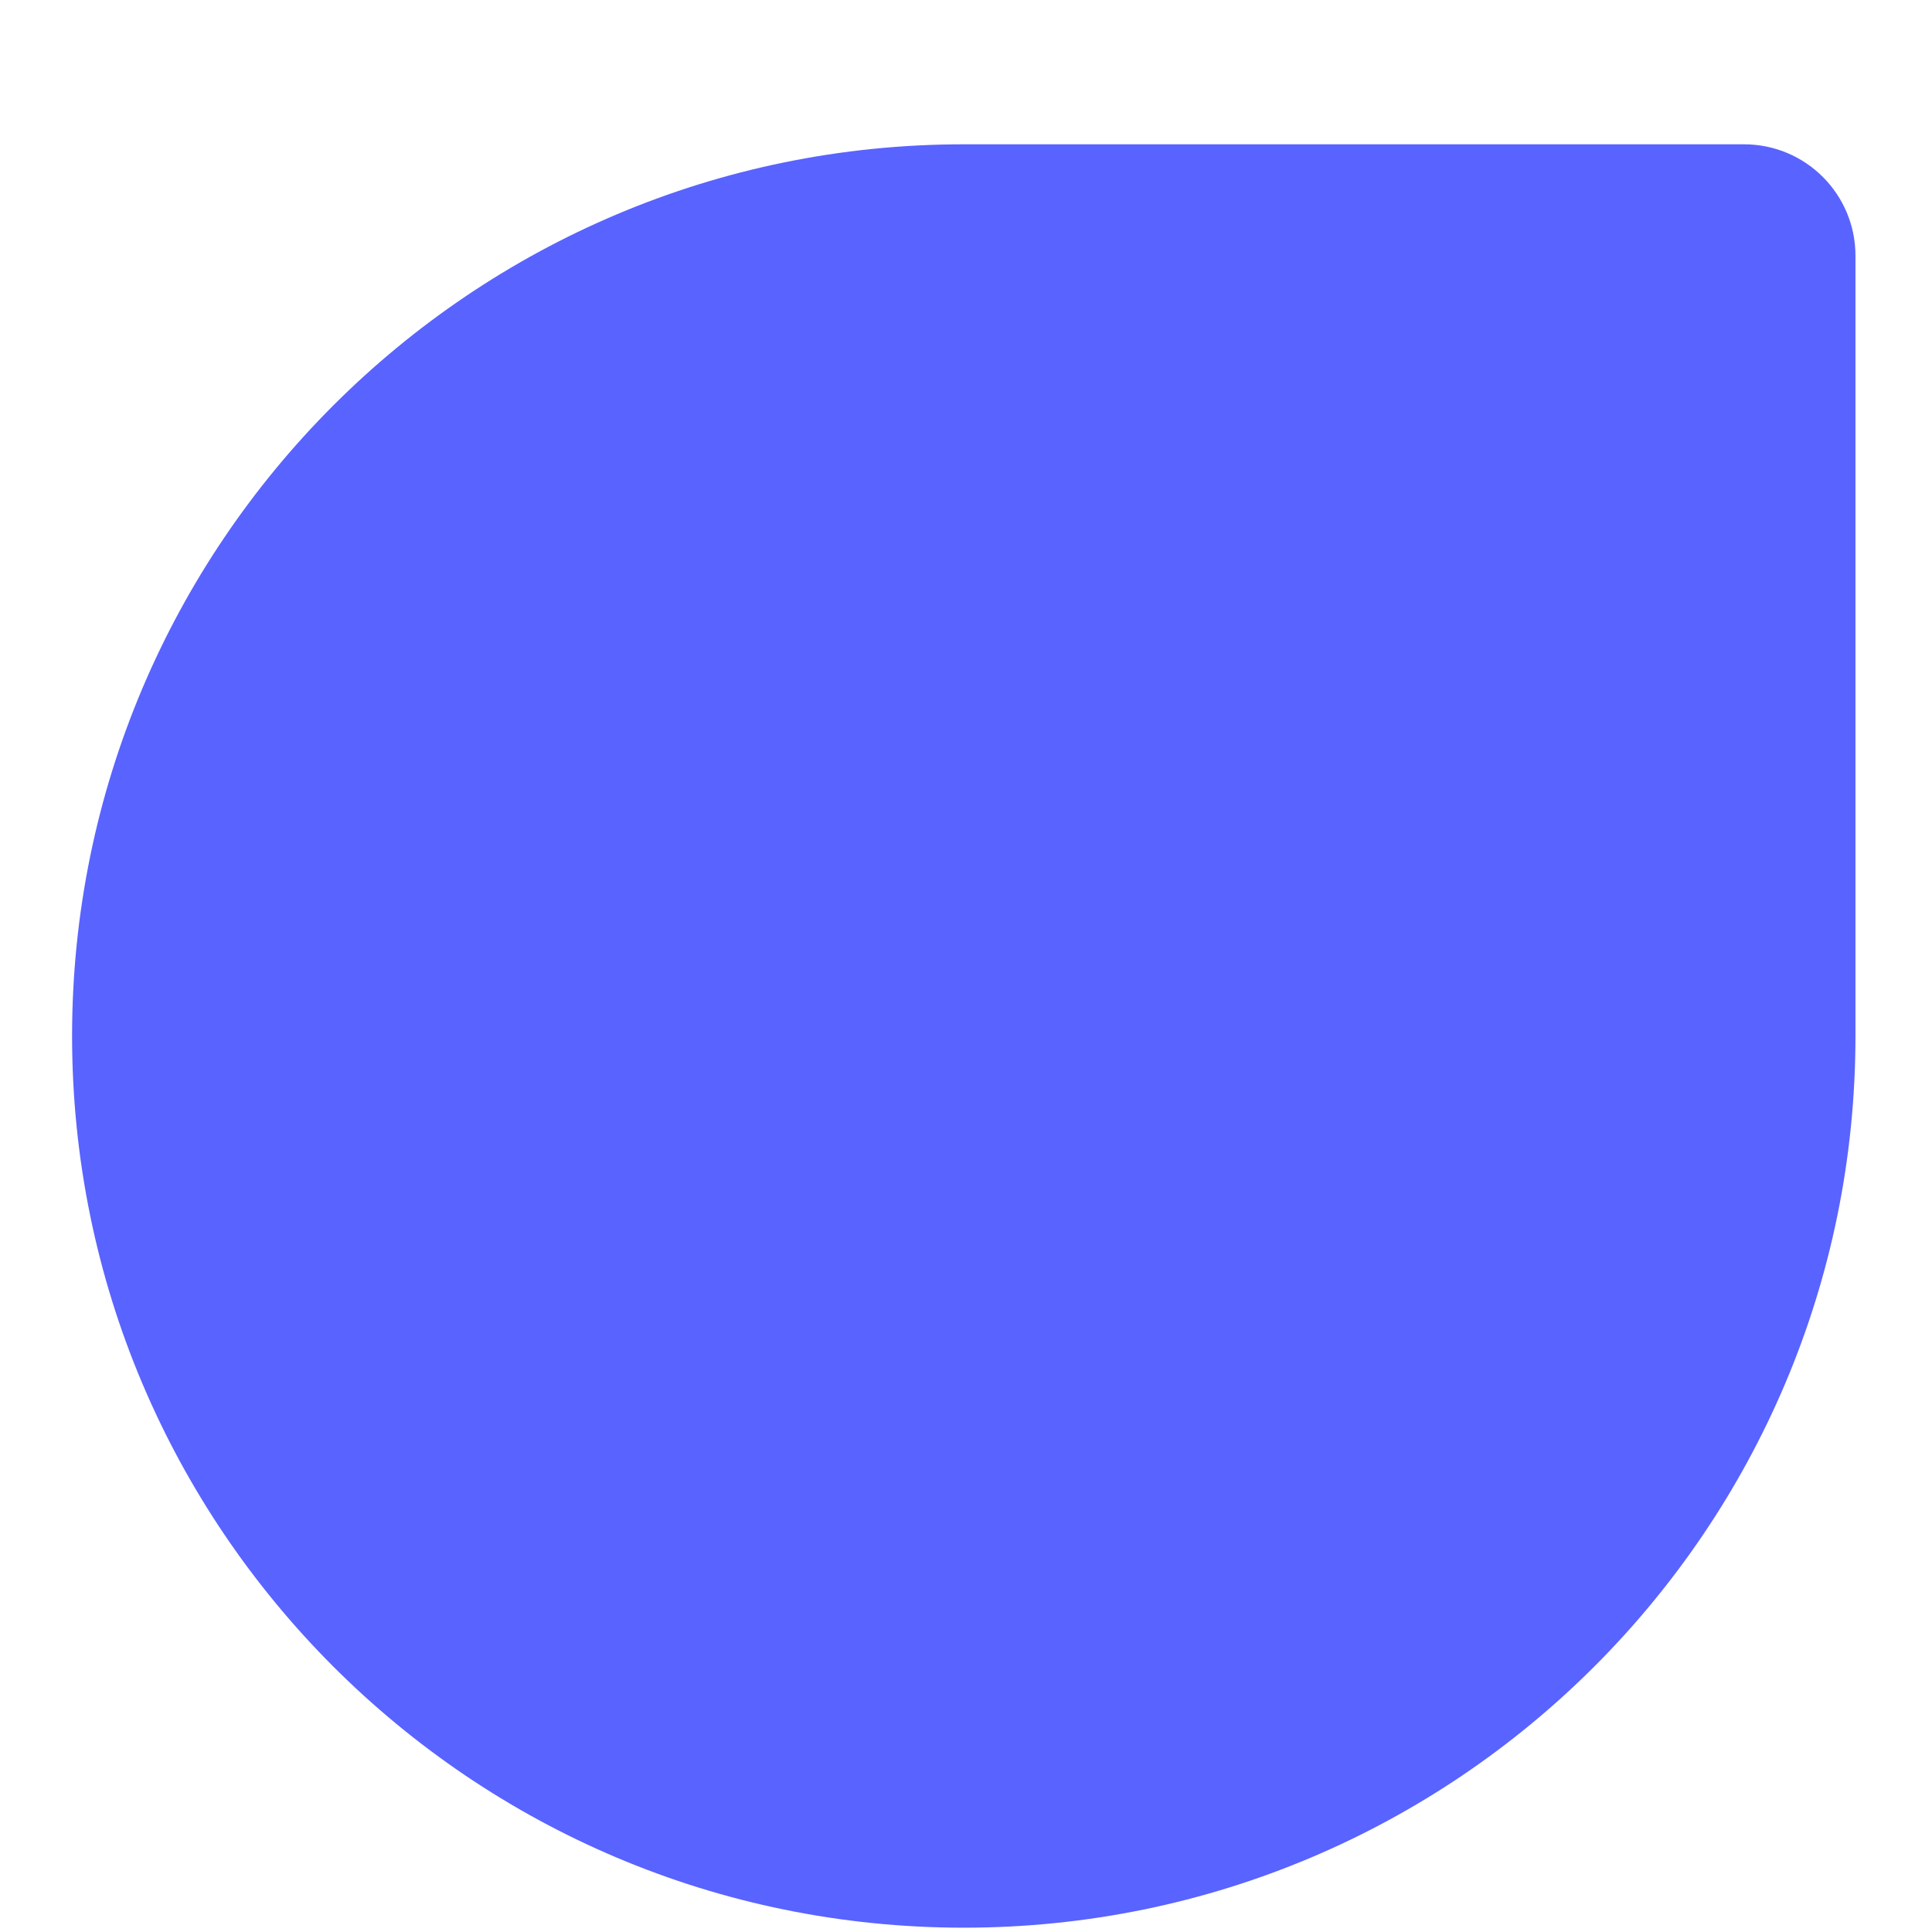
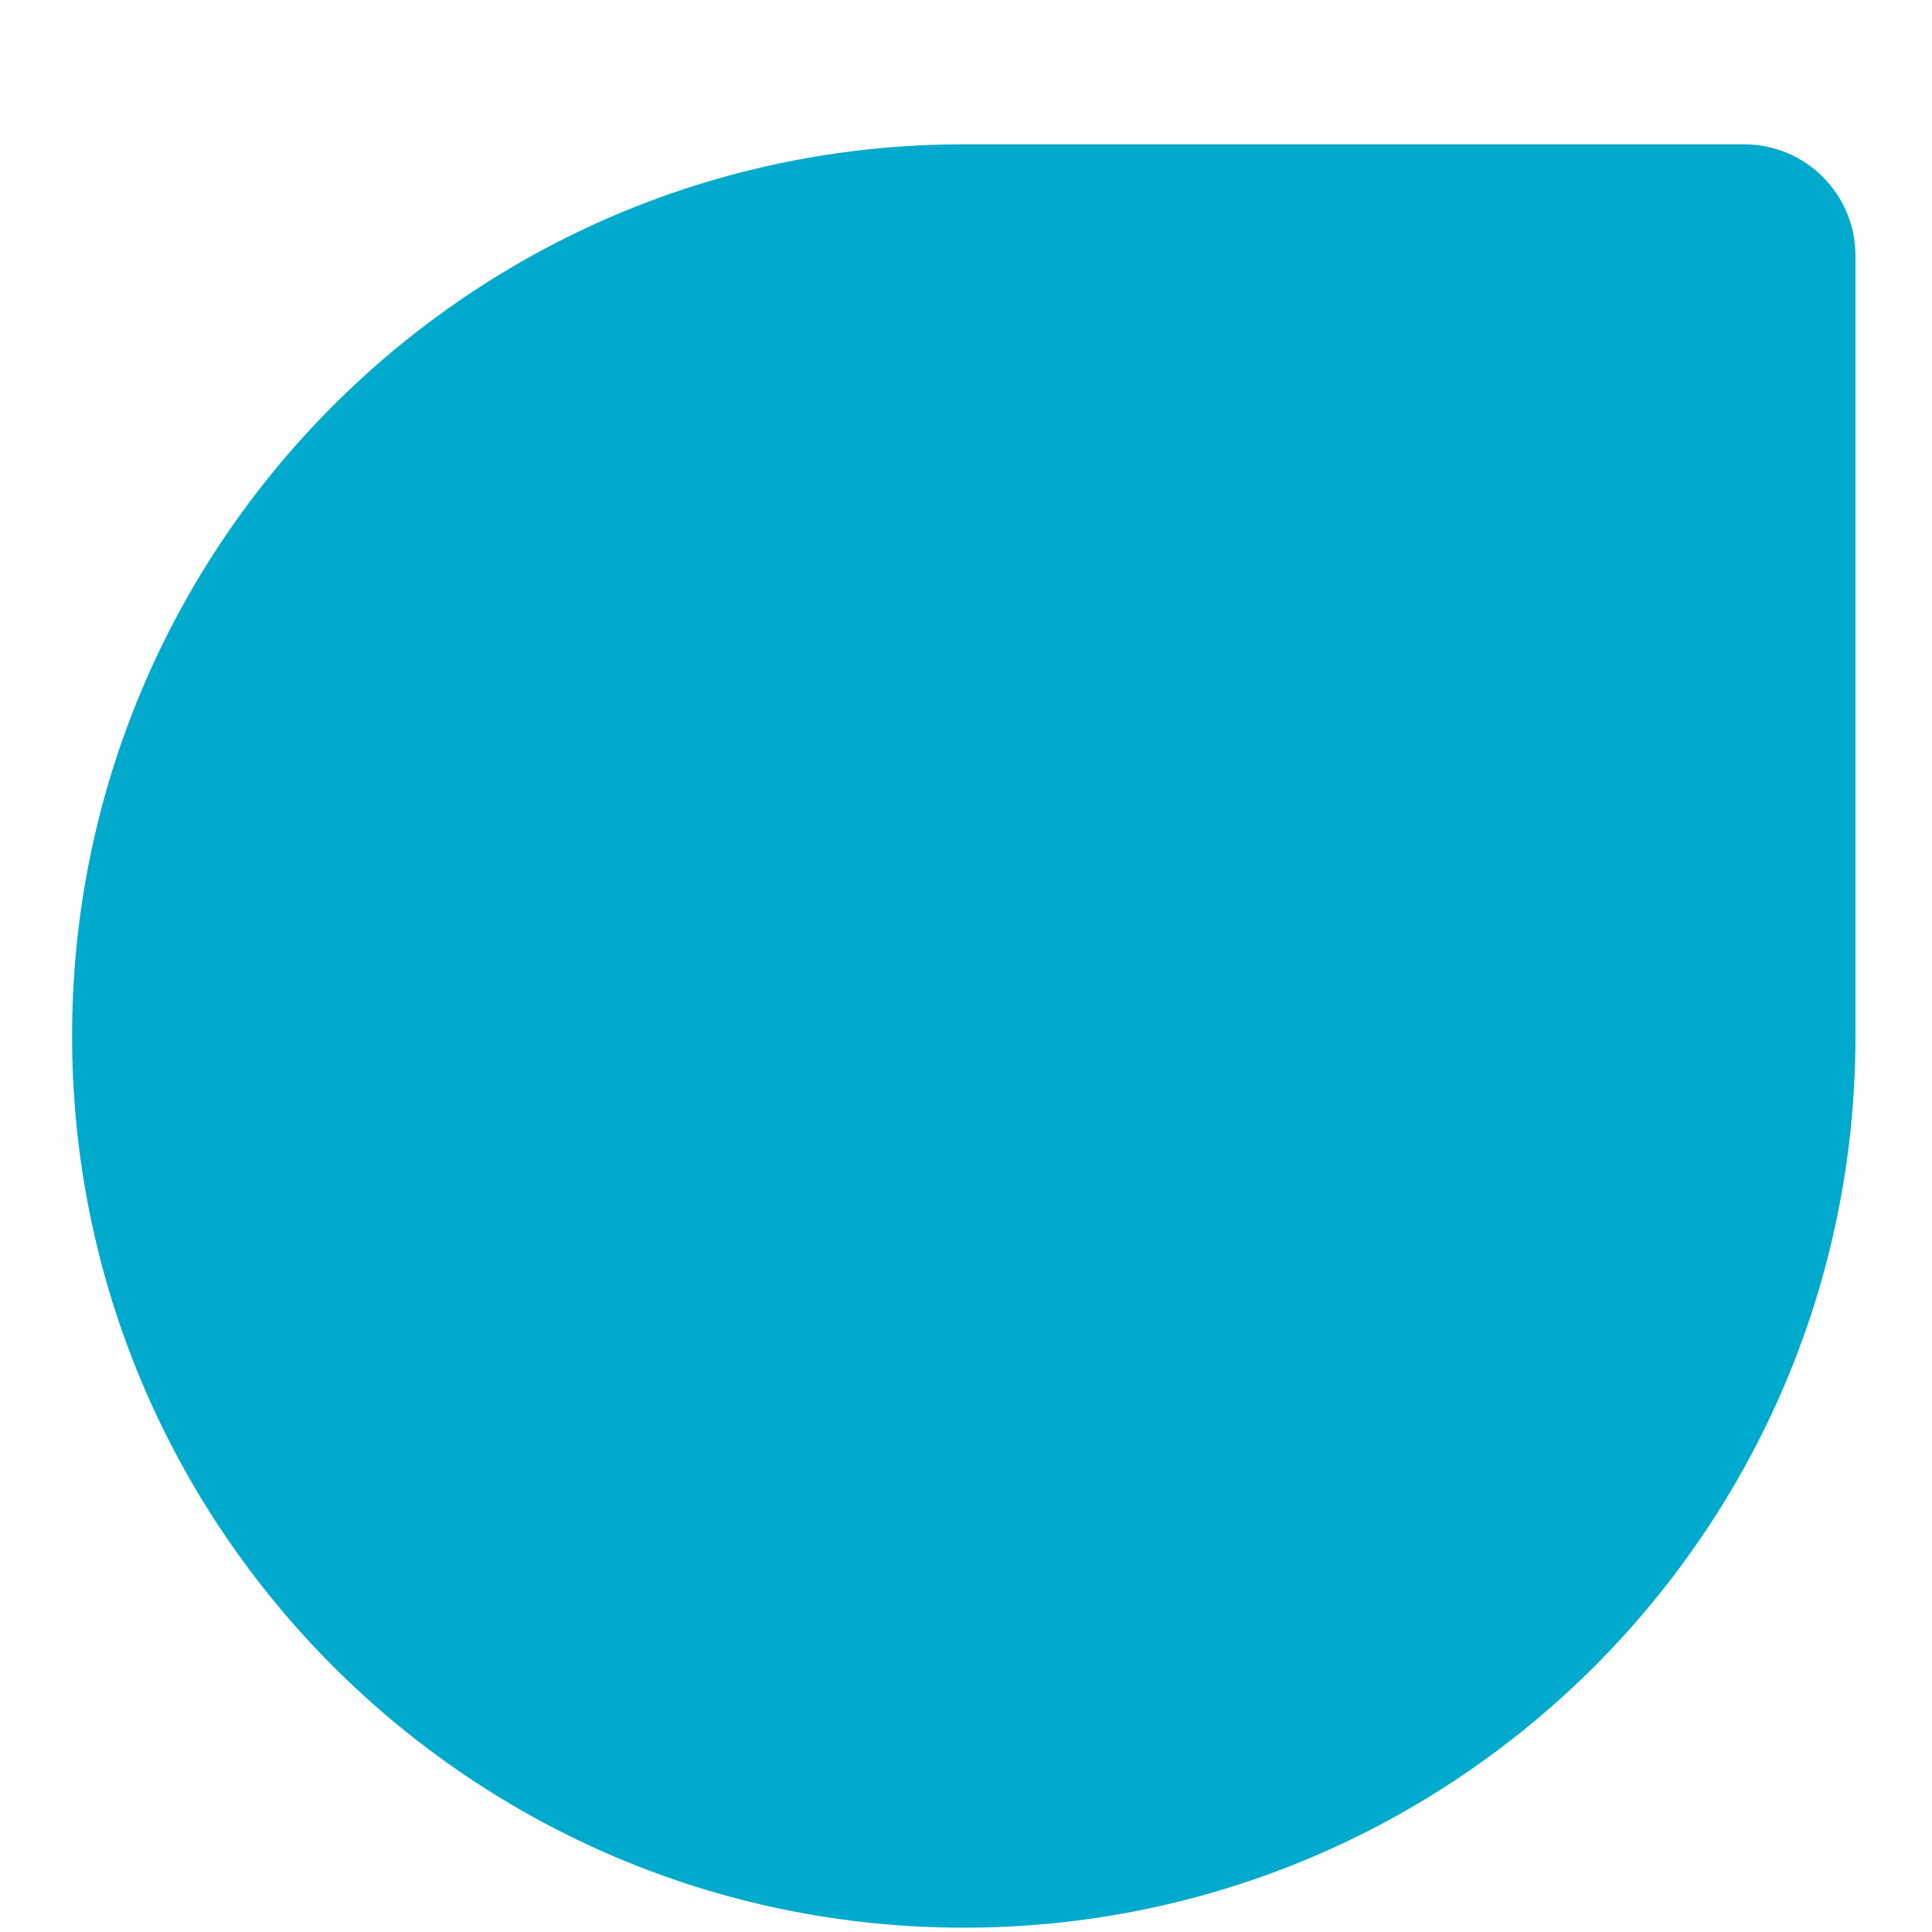
<svg xmlns="http://www.w3.org/2000/svg" width="13" height="13" viewBox="0 0 13 13" fill="none">
-   <path d="M12.485 6.971C12.485 10.285 9.799 12.971 6.485 12.971C3.172 12.971 0.485 10.285 0.485 6.971C0.485 3.657 3.172 0.971 6.485 0.971L11.735 0.971C12.15 0.971 12.485 1.307 12.485 1.721L12.485 6.971Z" fill="#5963FF" fill-opacity="1" />
+   <path d="M12.485 6.971C12.485 10.285 9.799 12.971 6.485 12.971C3.172 12.971 0.485 10.285 0.485 6.971C0.485 3.657 3.172 0.971 6.485 0.971L11.735 0.971C12.15 0.971 12.485 1.307 12.485 1.721L12.485 6.971Z" fill="#00AACC" fill-opacity="1" />
</svg>
